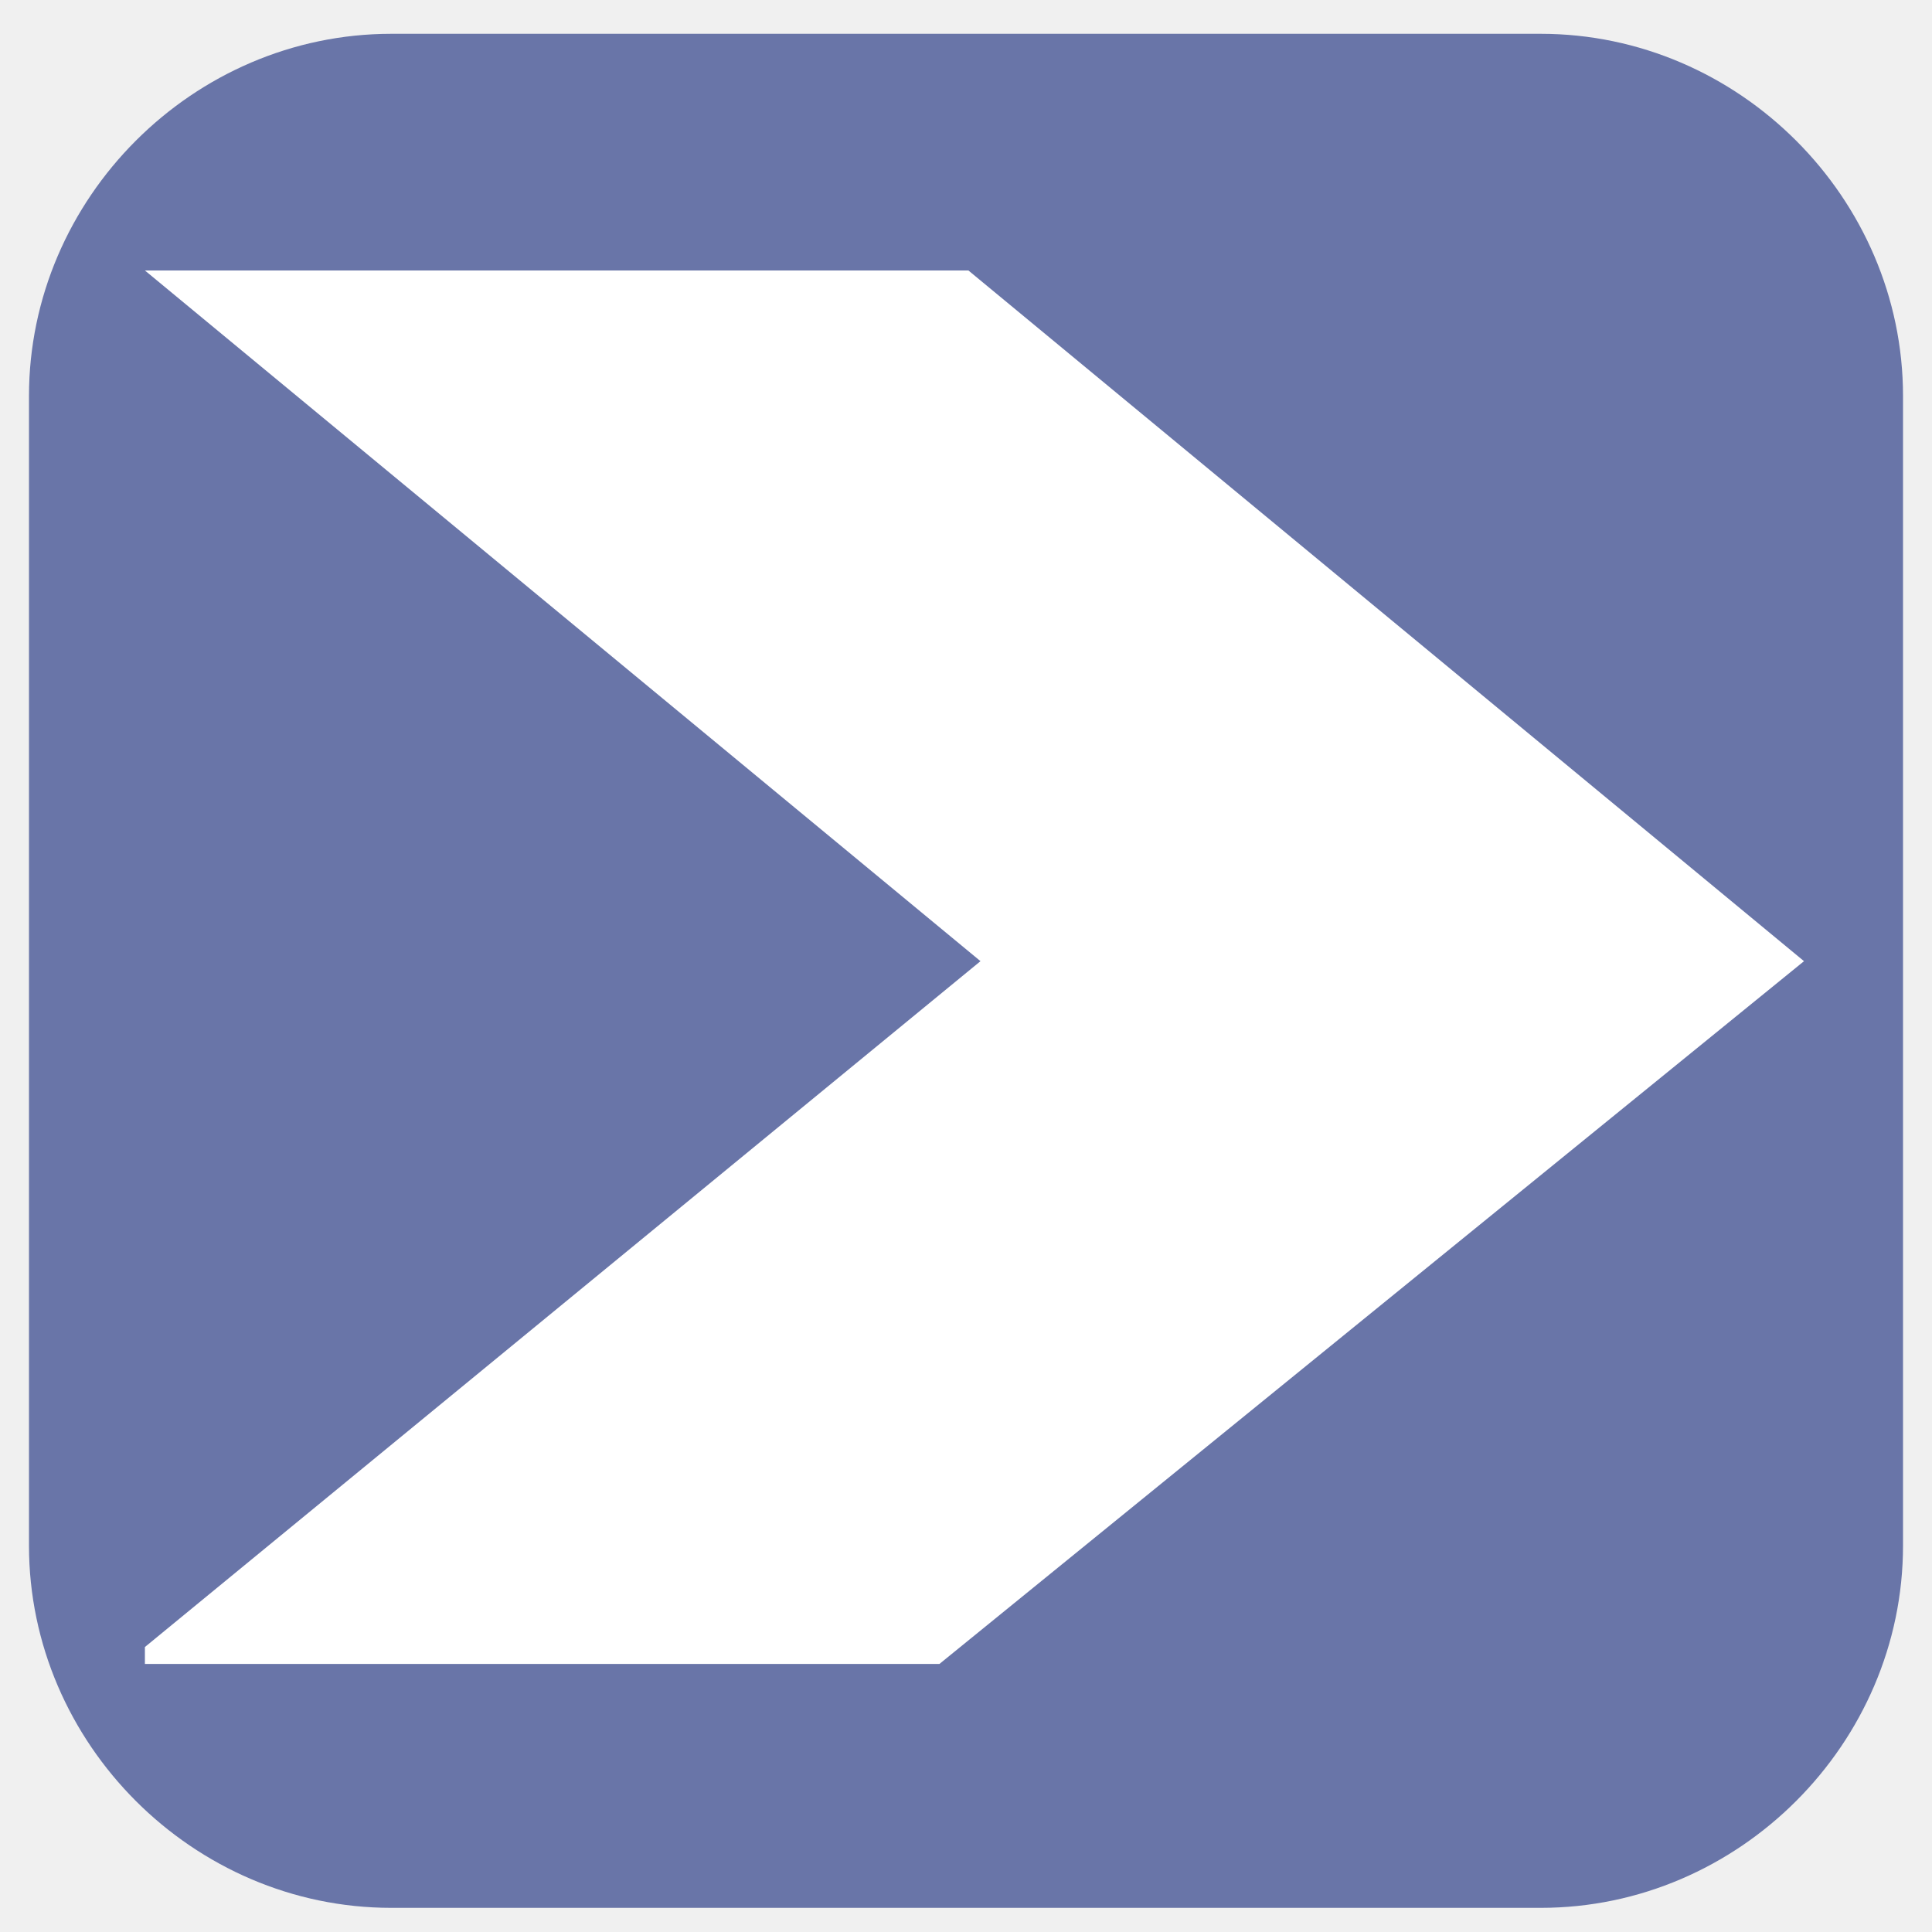
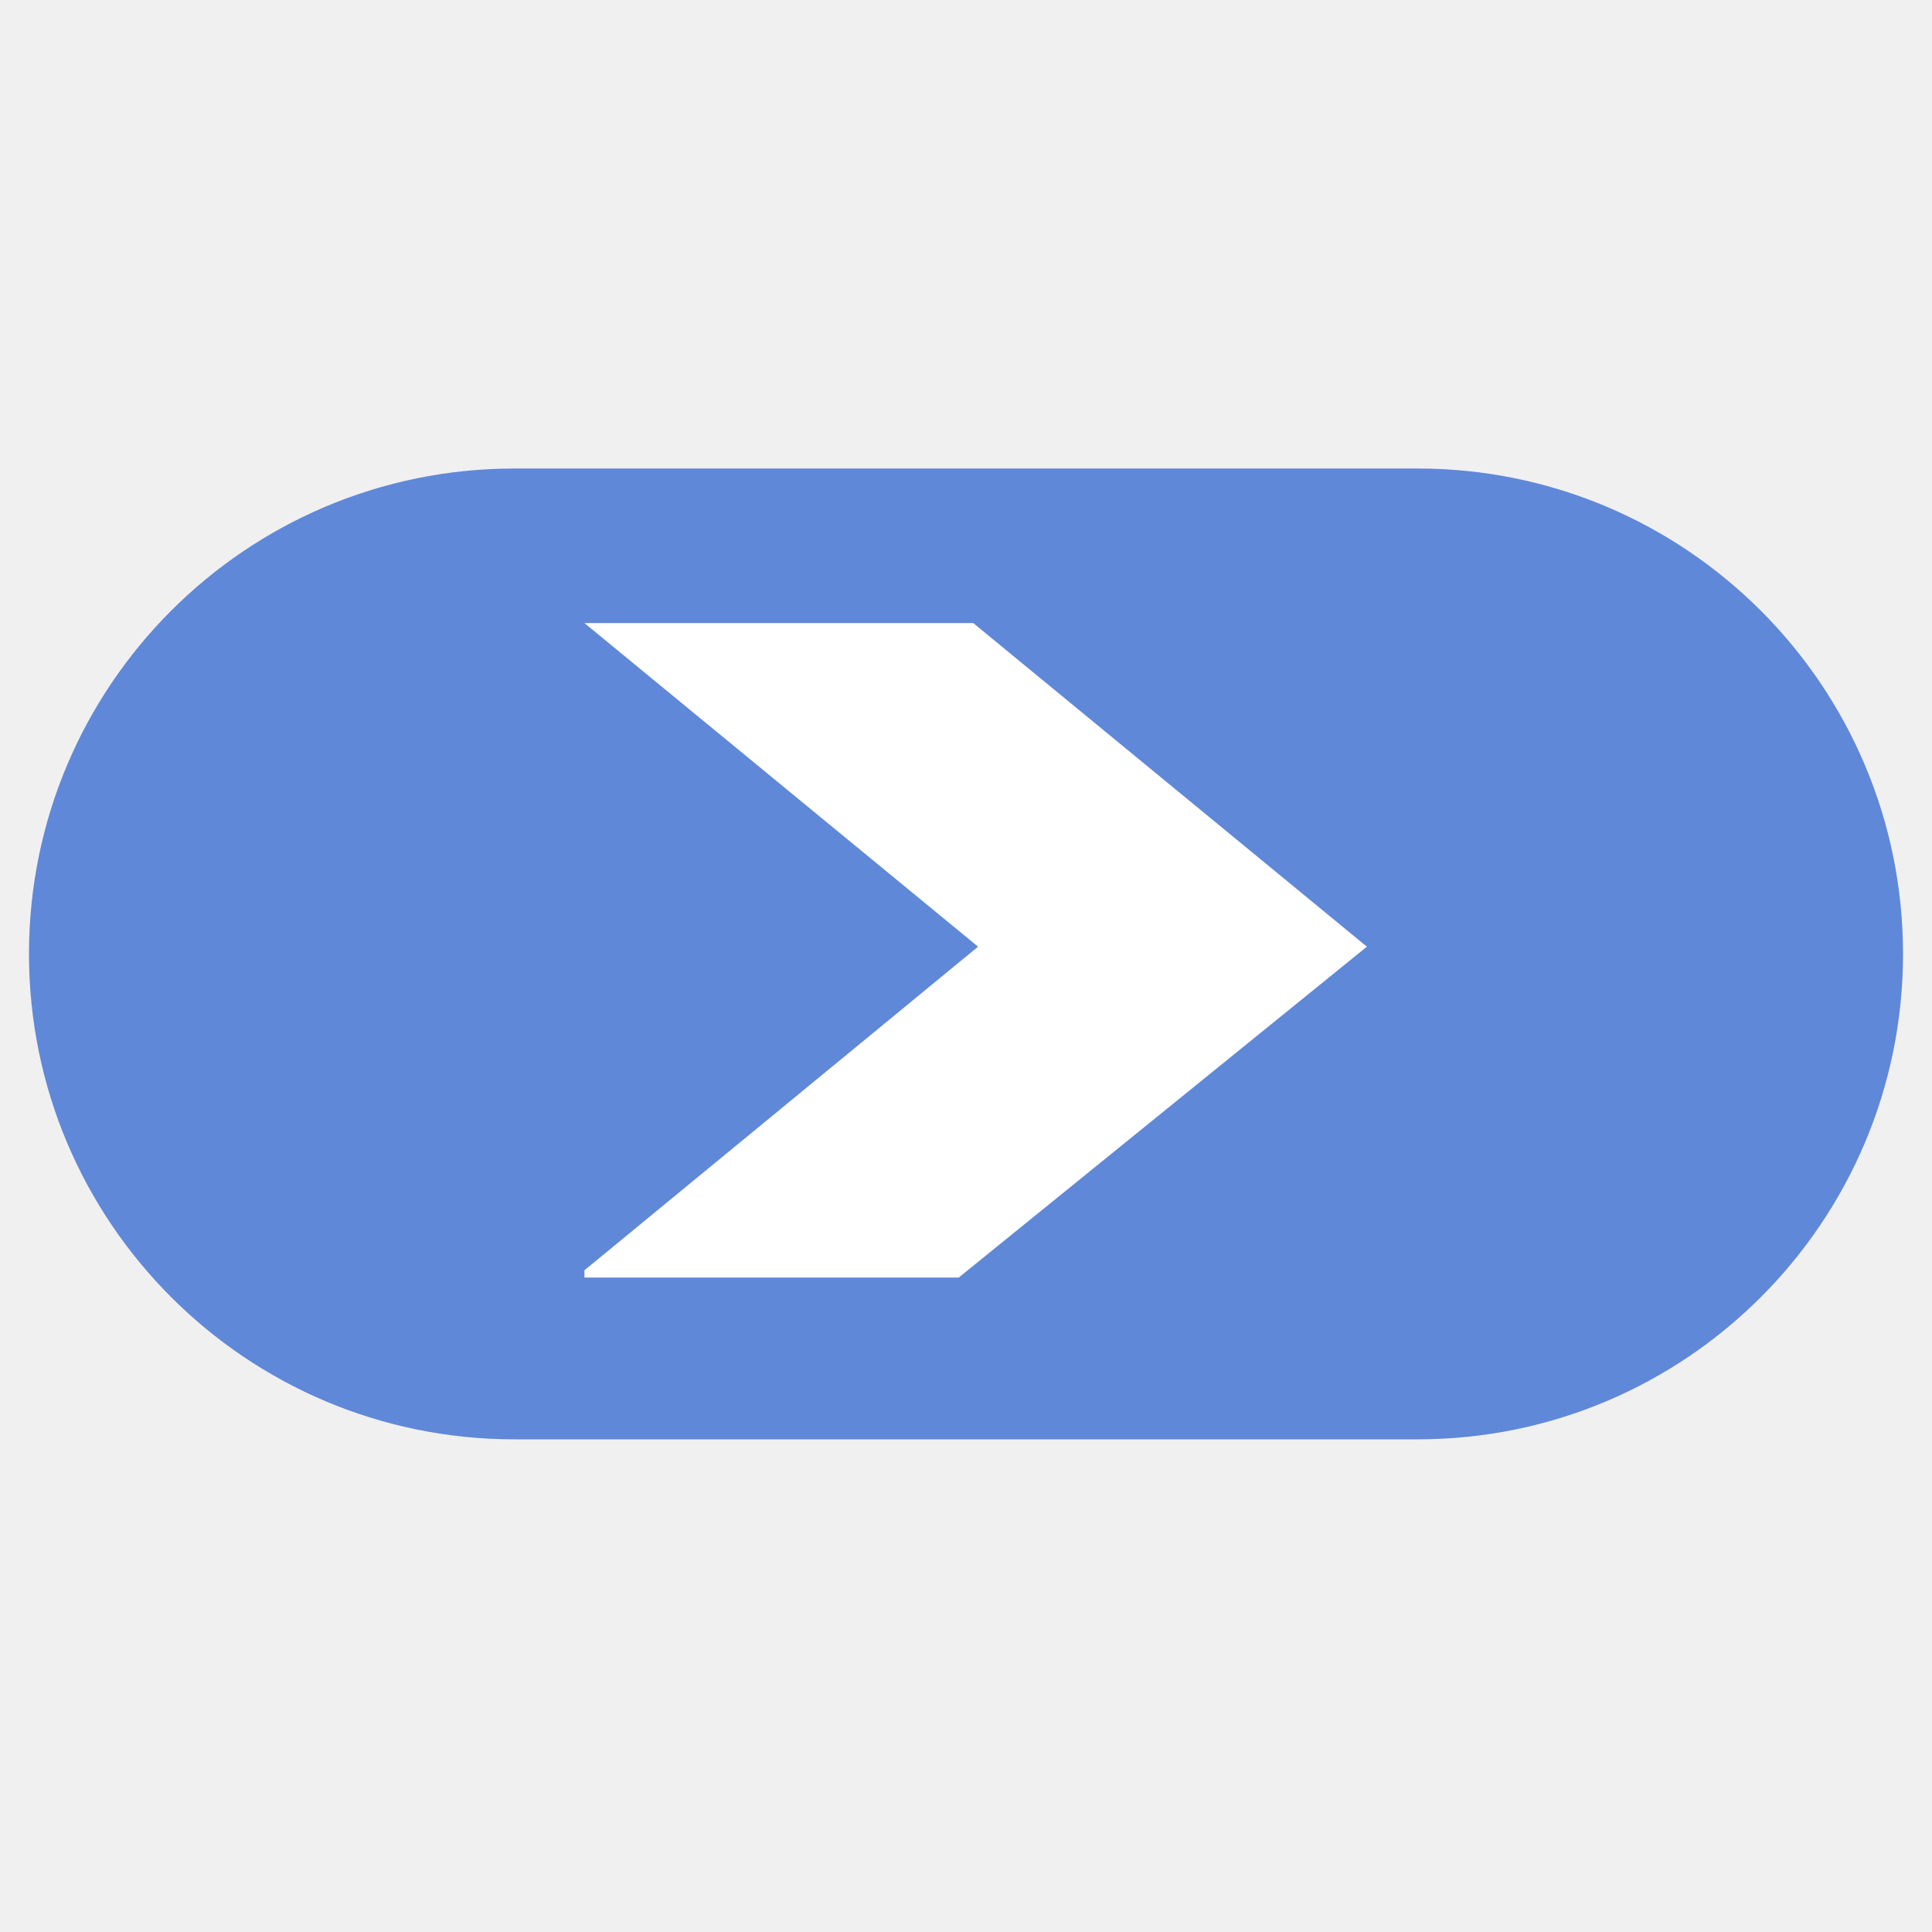
- <svg xmlns="http://www.w3.org/2000/svg" version="1.1" x="0px" y="0px" viewBox="0 0 80 80" style="enable-background:new 0 0 80 80;" xml:space="preserve">
+ <svg xmlns="http://www.w3.org/2000/svg" version="1.1" id="Layer_2" x="0px" y="0px" viewBox="0 0 80 80" style="enable-background:new 0 0 80 80;" xml:space="preserve">
  <style type="text/css">
- 	.st0{fill:#6975A8;}
- 	.st1{display:none;fill:#FFFFFF;}
- 	.st2{fill:#FFFFFF;}
+ 	.st0{fill:#6088D8;}
+ 	.st1{fill:#FFFFFF;}
</style>
-   <g id="Layer_1">
-     <path class="st0" d="M63.8,79H16.2c-8.2,0-15-6.8-15-15V16.4c0-8.2,6.8-15,15-15h47.6c8.2,0,15,6.8,15,15V64   C78.8,72.2,72,79,63.8,79z" />
-     <polygon class="st1" points="75.8,40.2 49.9,20.3 49.9,33.6 30.1,33.6 30.1,20.3 4.2,40.2 30.1,60.1 30.1,46.4 49.9,46.4    49.9,60.1  " />
+   <g>
+     <path class="st0" d="M58.7,59.6H21.3c-11.1,0-20.1-9-20.1-20.1v0c0-11.1,9-20.1,20.1-20.1h37.4c11.1,0,20.1,9,20.1,20.1v0   C78.8,50.6,69.8,59.6,58.7,59.6z" />
  </g>
  <g id="Layer_3">
-     <polygon class="st2" points="38.9,68.9 6,68.9 6,68.2 40.6,39.8 6,11.2 40.1,11.2 74.7,39.8  " />
+     <polygon class="st1" points="39.7,52.9 24.2,52.9 24.2,52.6 40.5,39.2 24.2,25.8 40.3,25.8 56.6,39.2  " />
  </g>
</svg>
